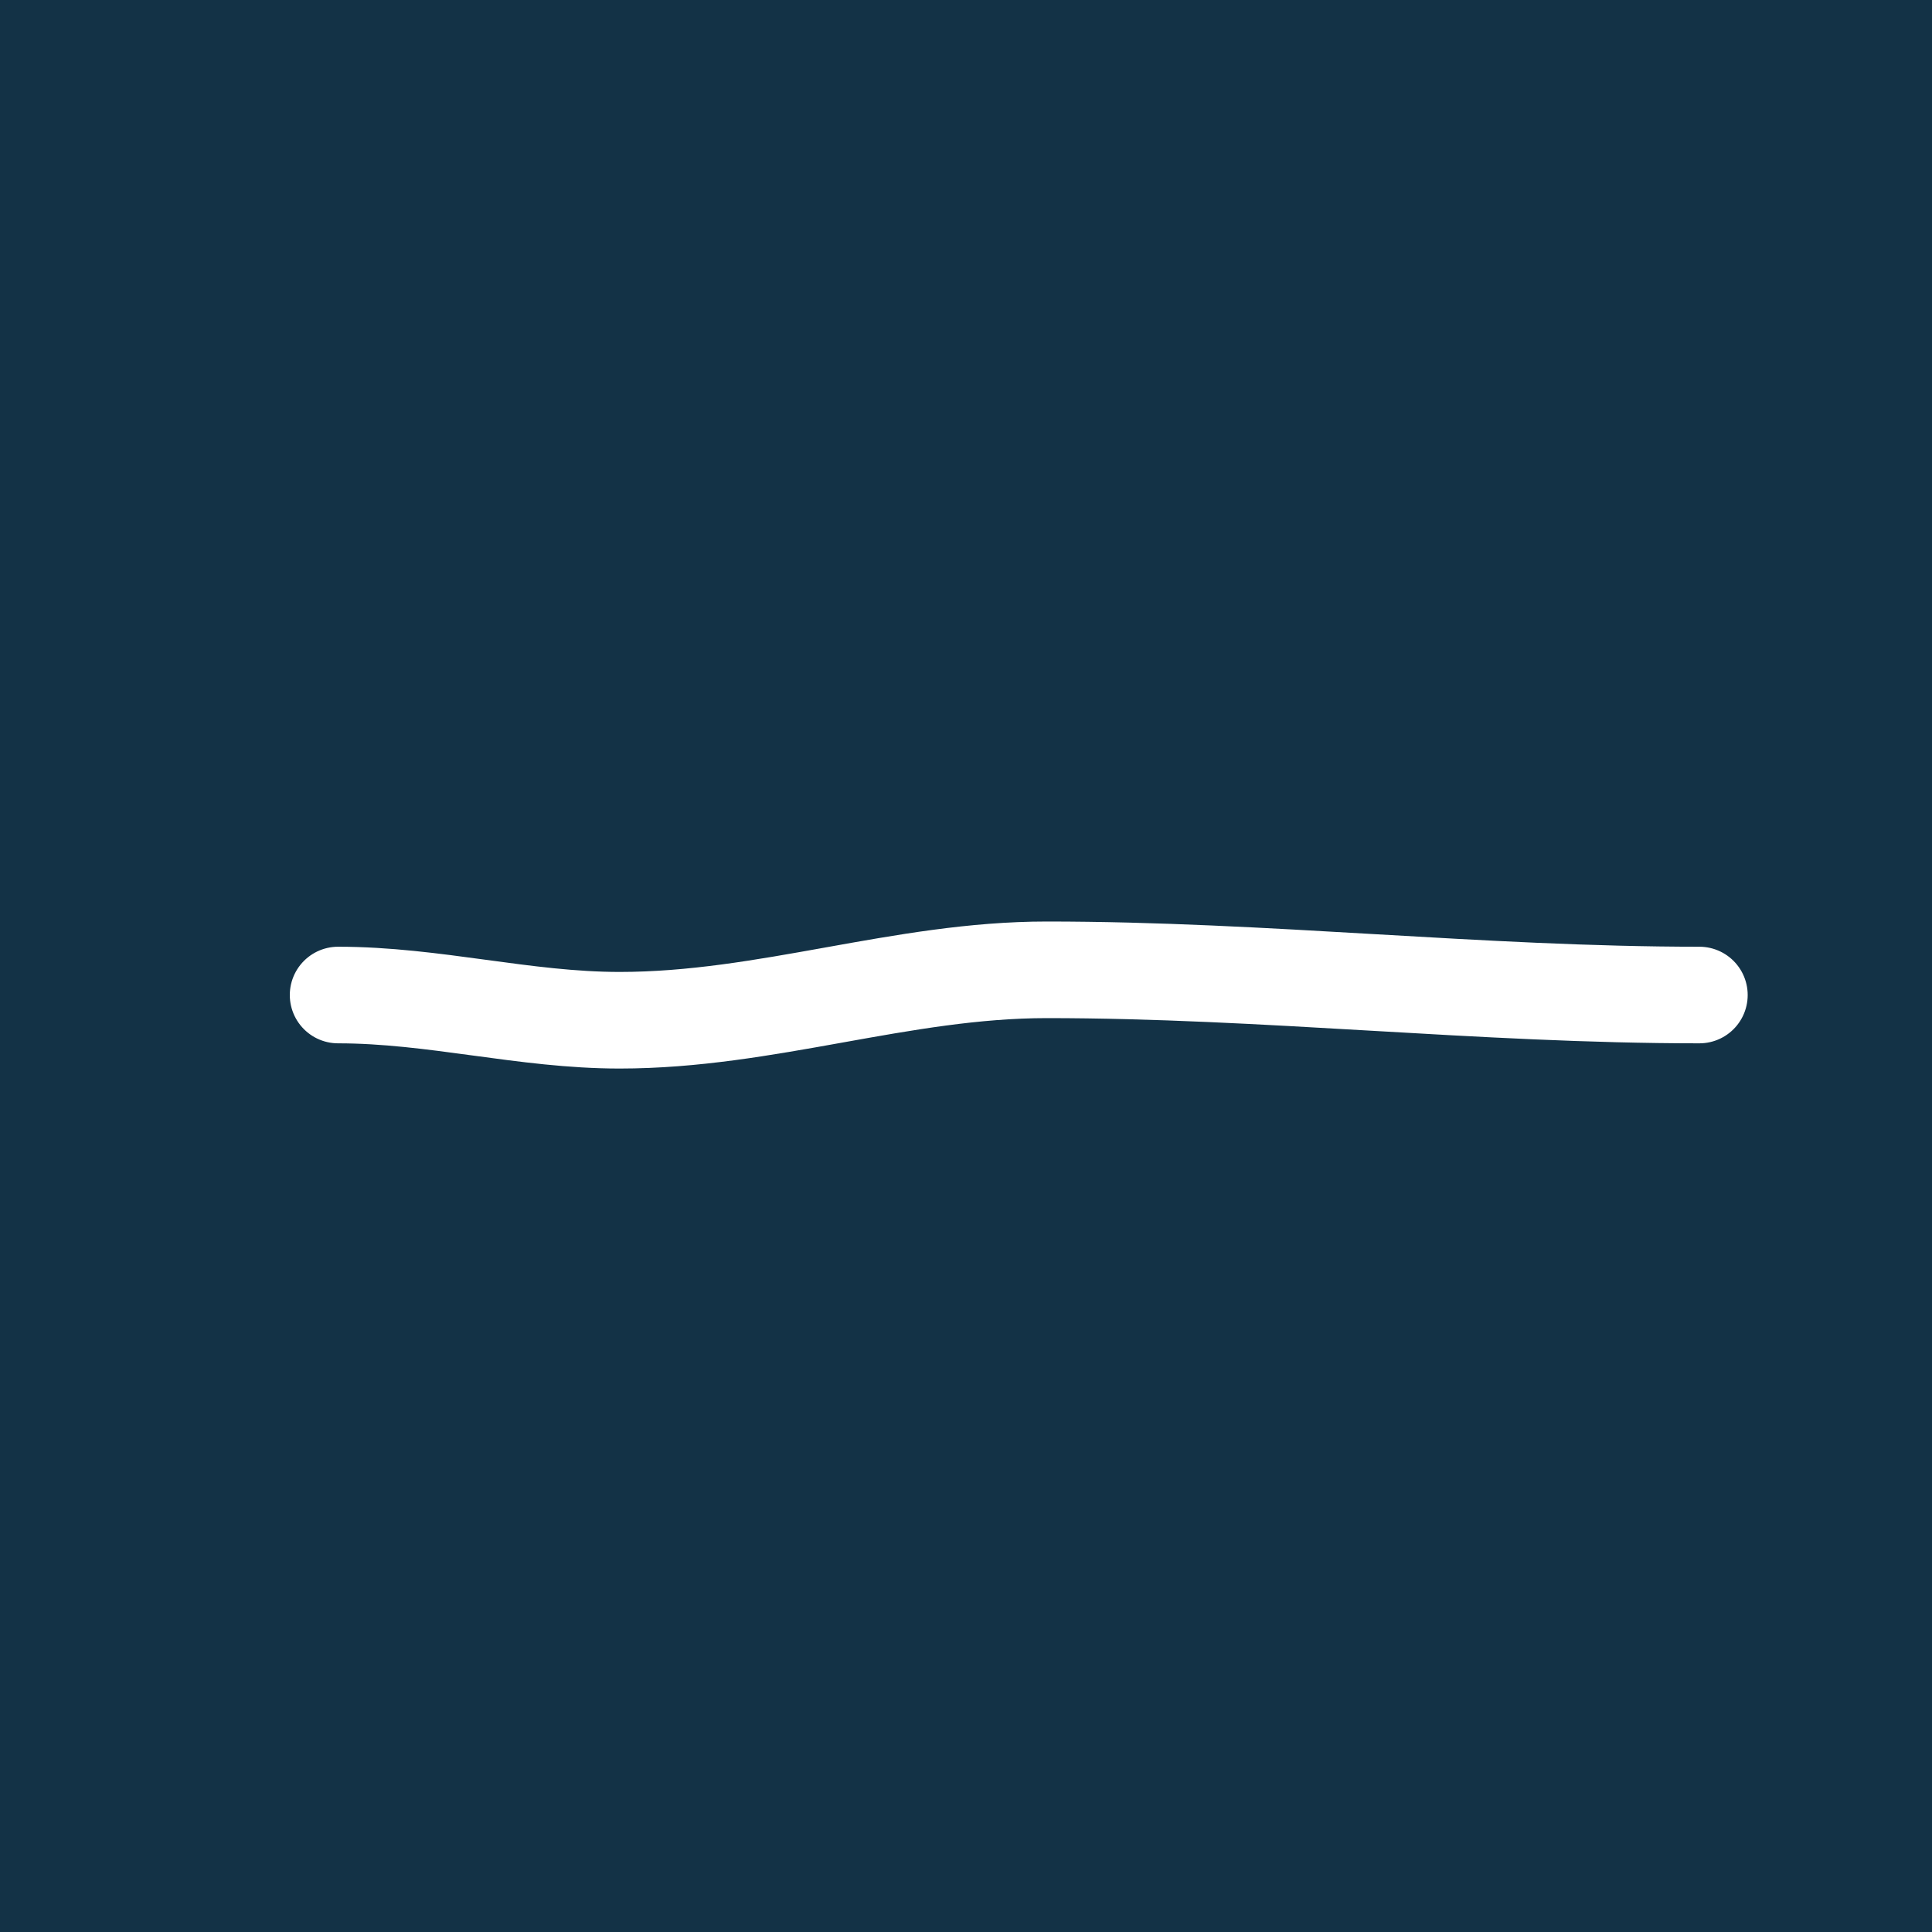
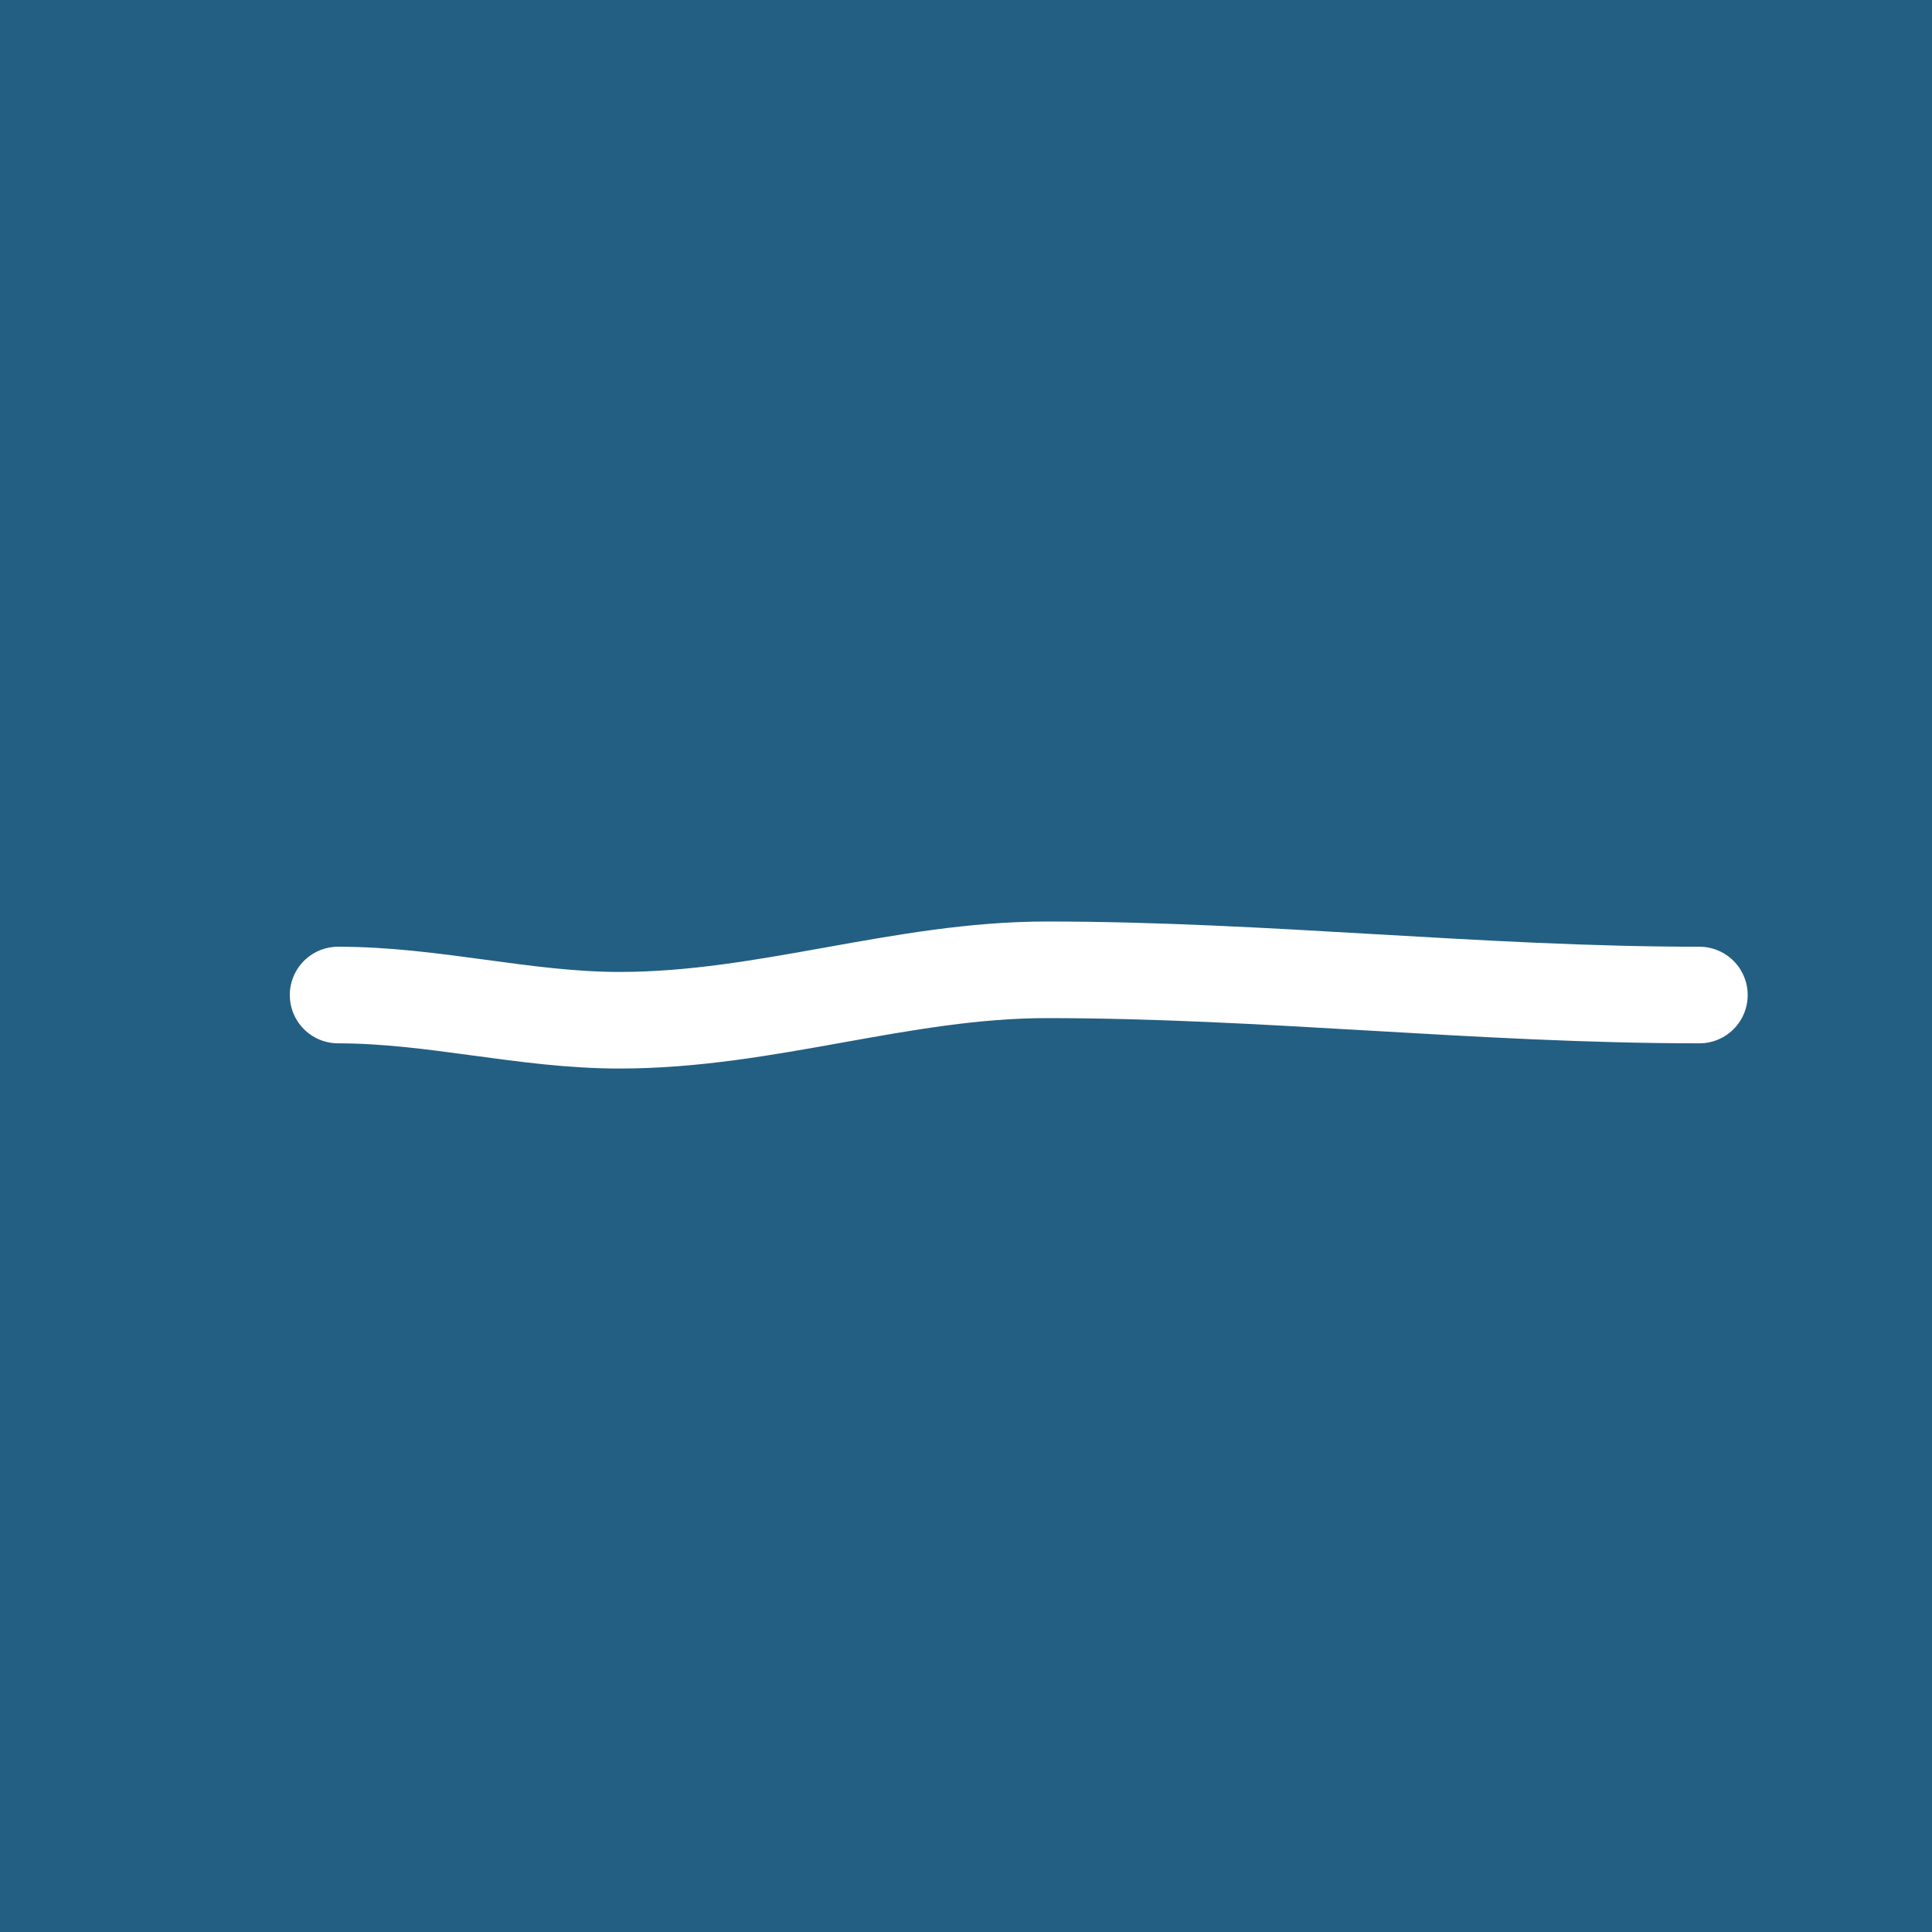
<svg xmlns="http://www.w3.org/2000/svg" width="40" height="40" viewBox="0 0 40 40" fill="none">
-   <rect width="40" height="40" fill="#133246" />
+   <rect width="40" height="40" fill="#235f83" />
  <path d="M7 20.601C8.987 20.601 10.858 21.123 12.828 21.123C15.871 21.123 18.665 20.079 21.672 20.079C26.178 20.079 30.649 20.601 35.184 20.601" stroke="white" stroke-width="2" stroke-linecap="round" />
</svg>
